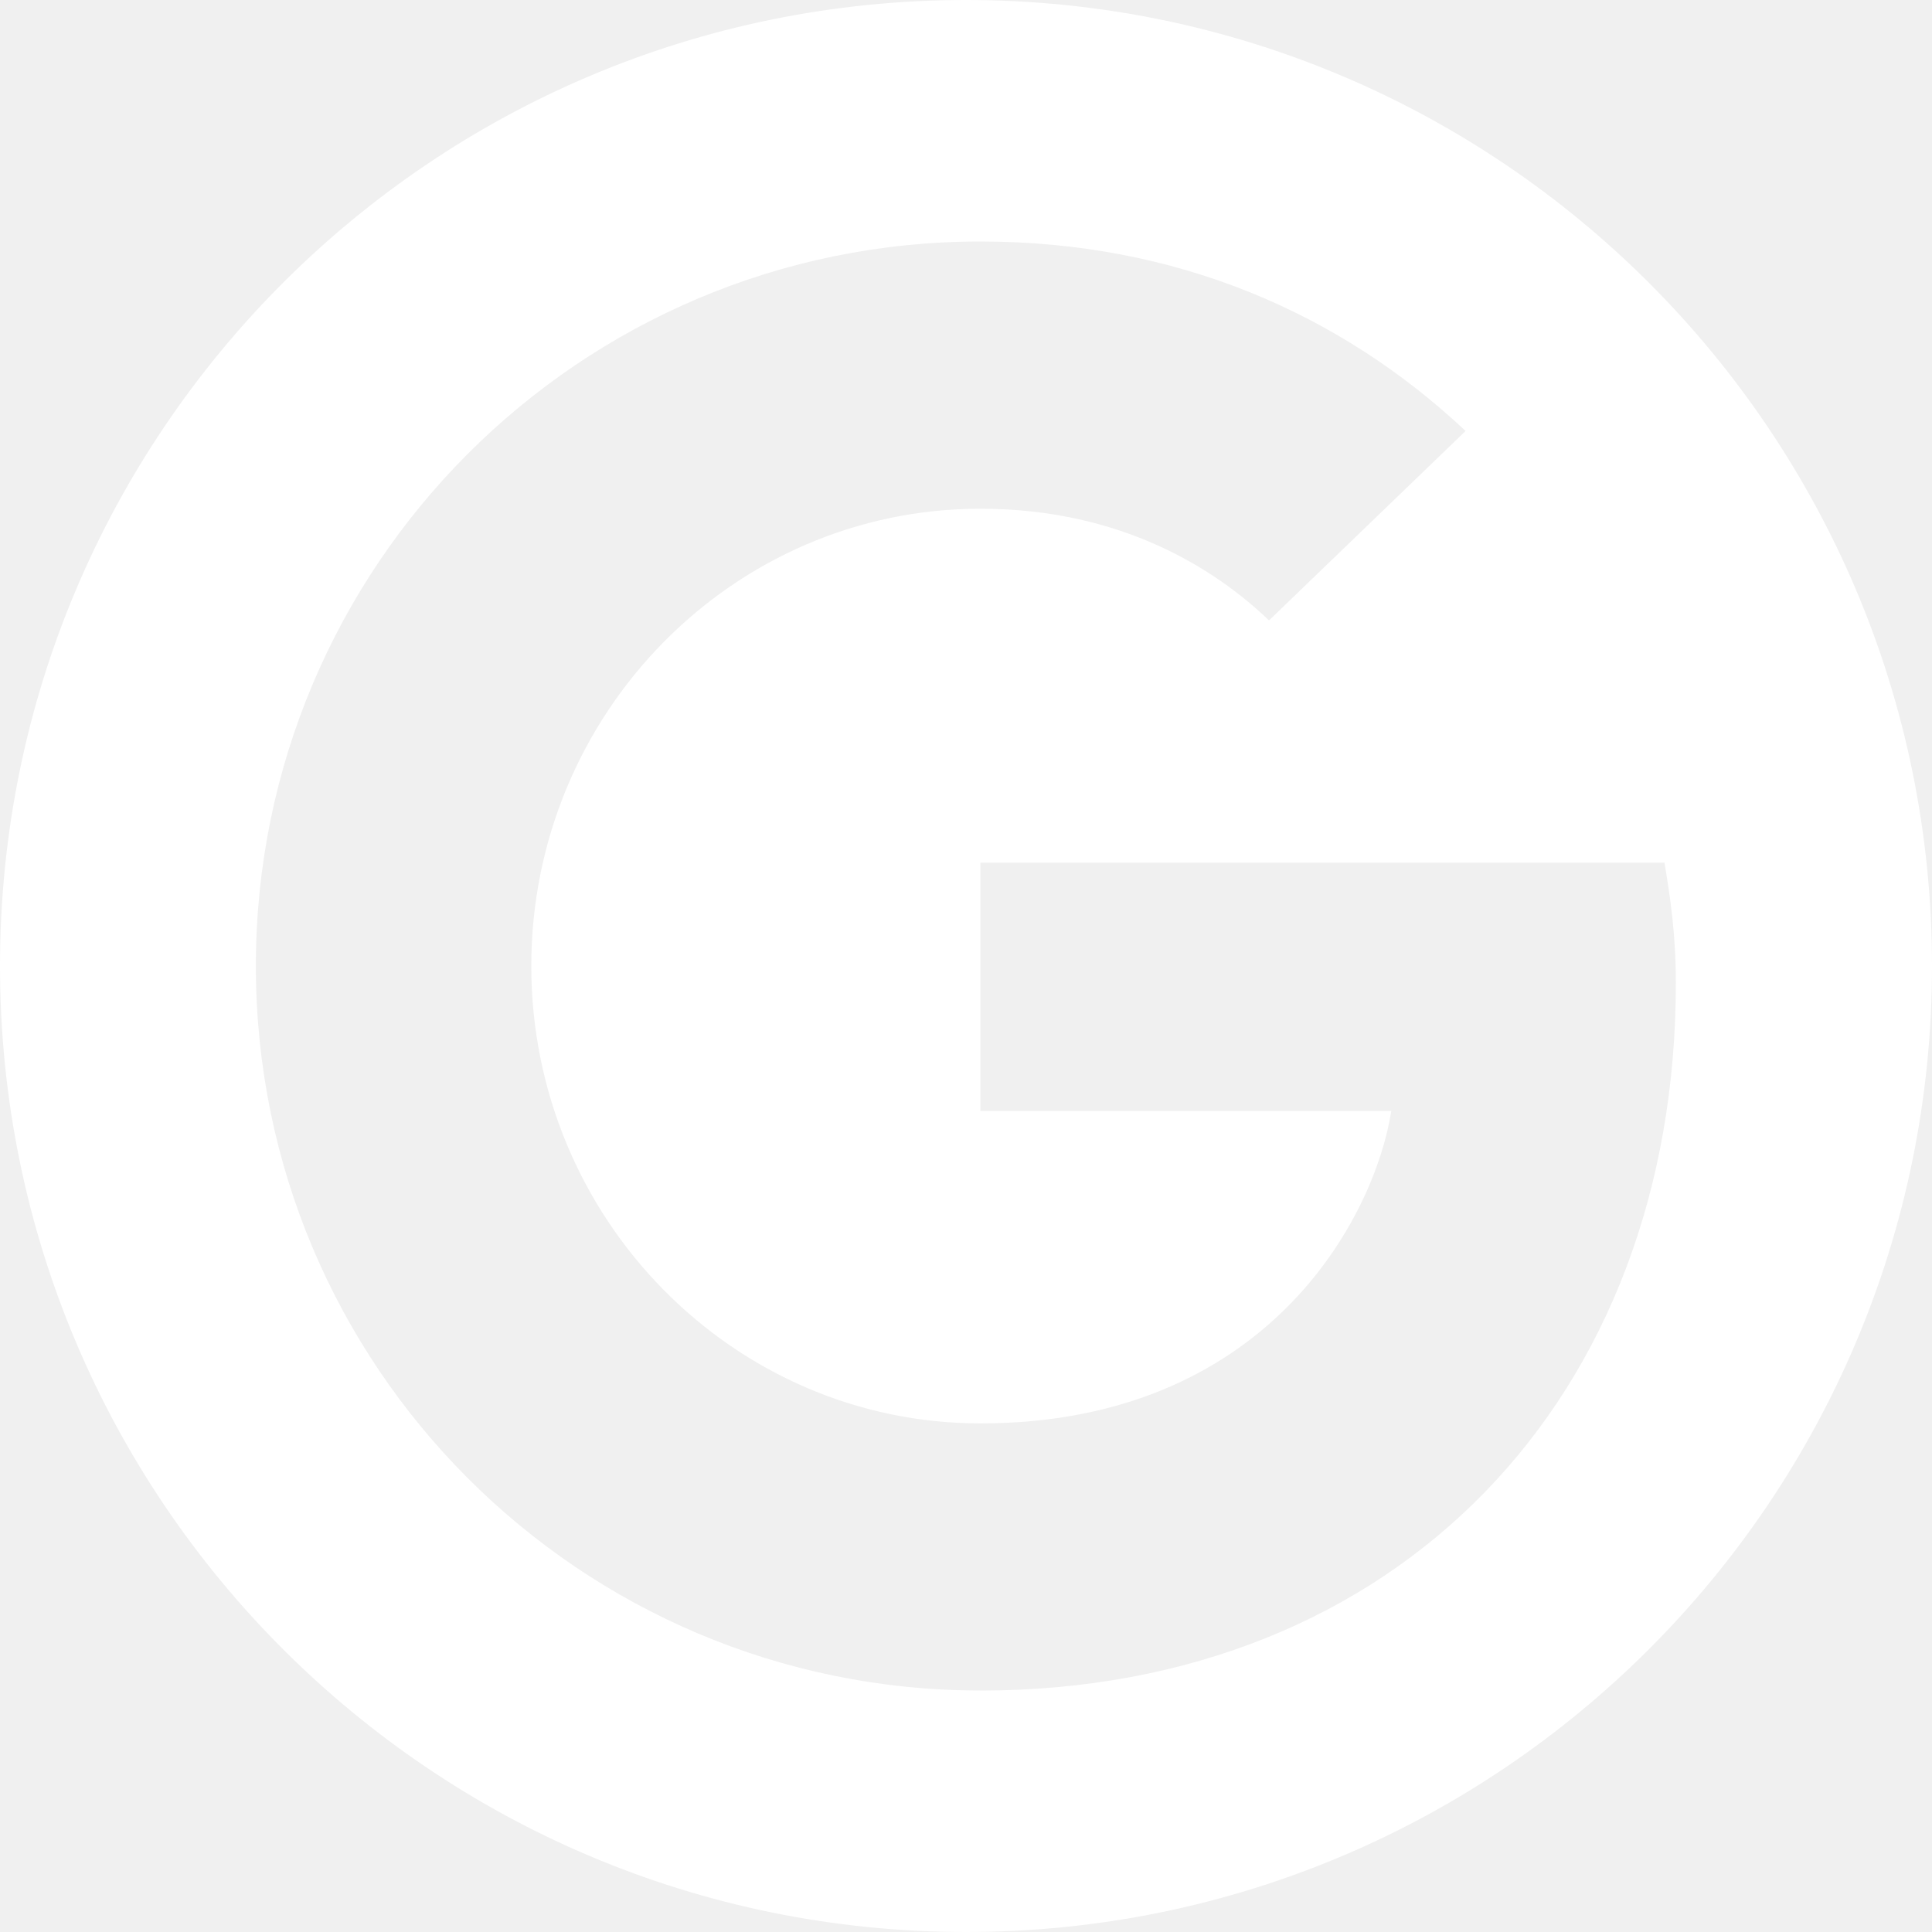
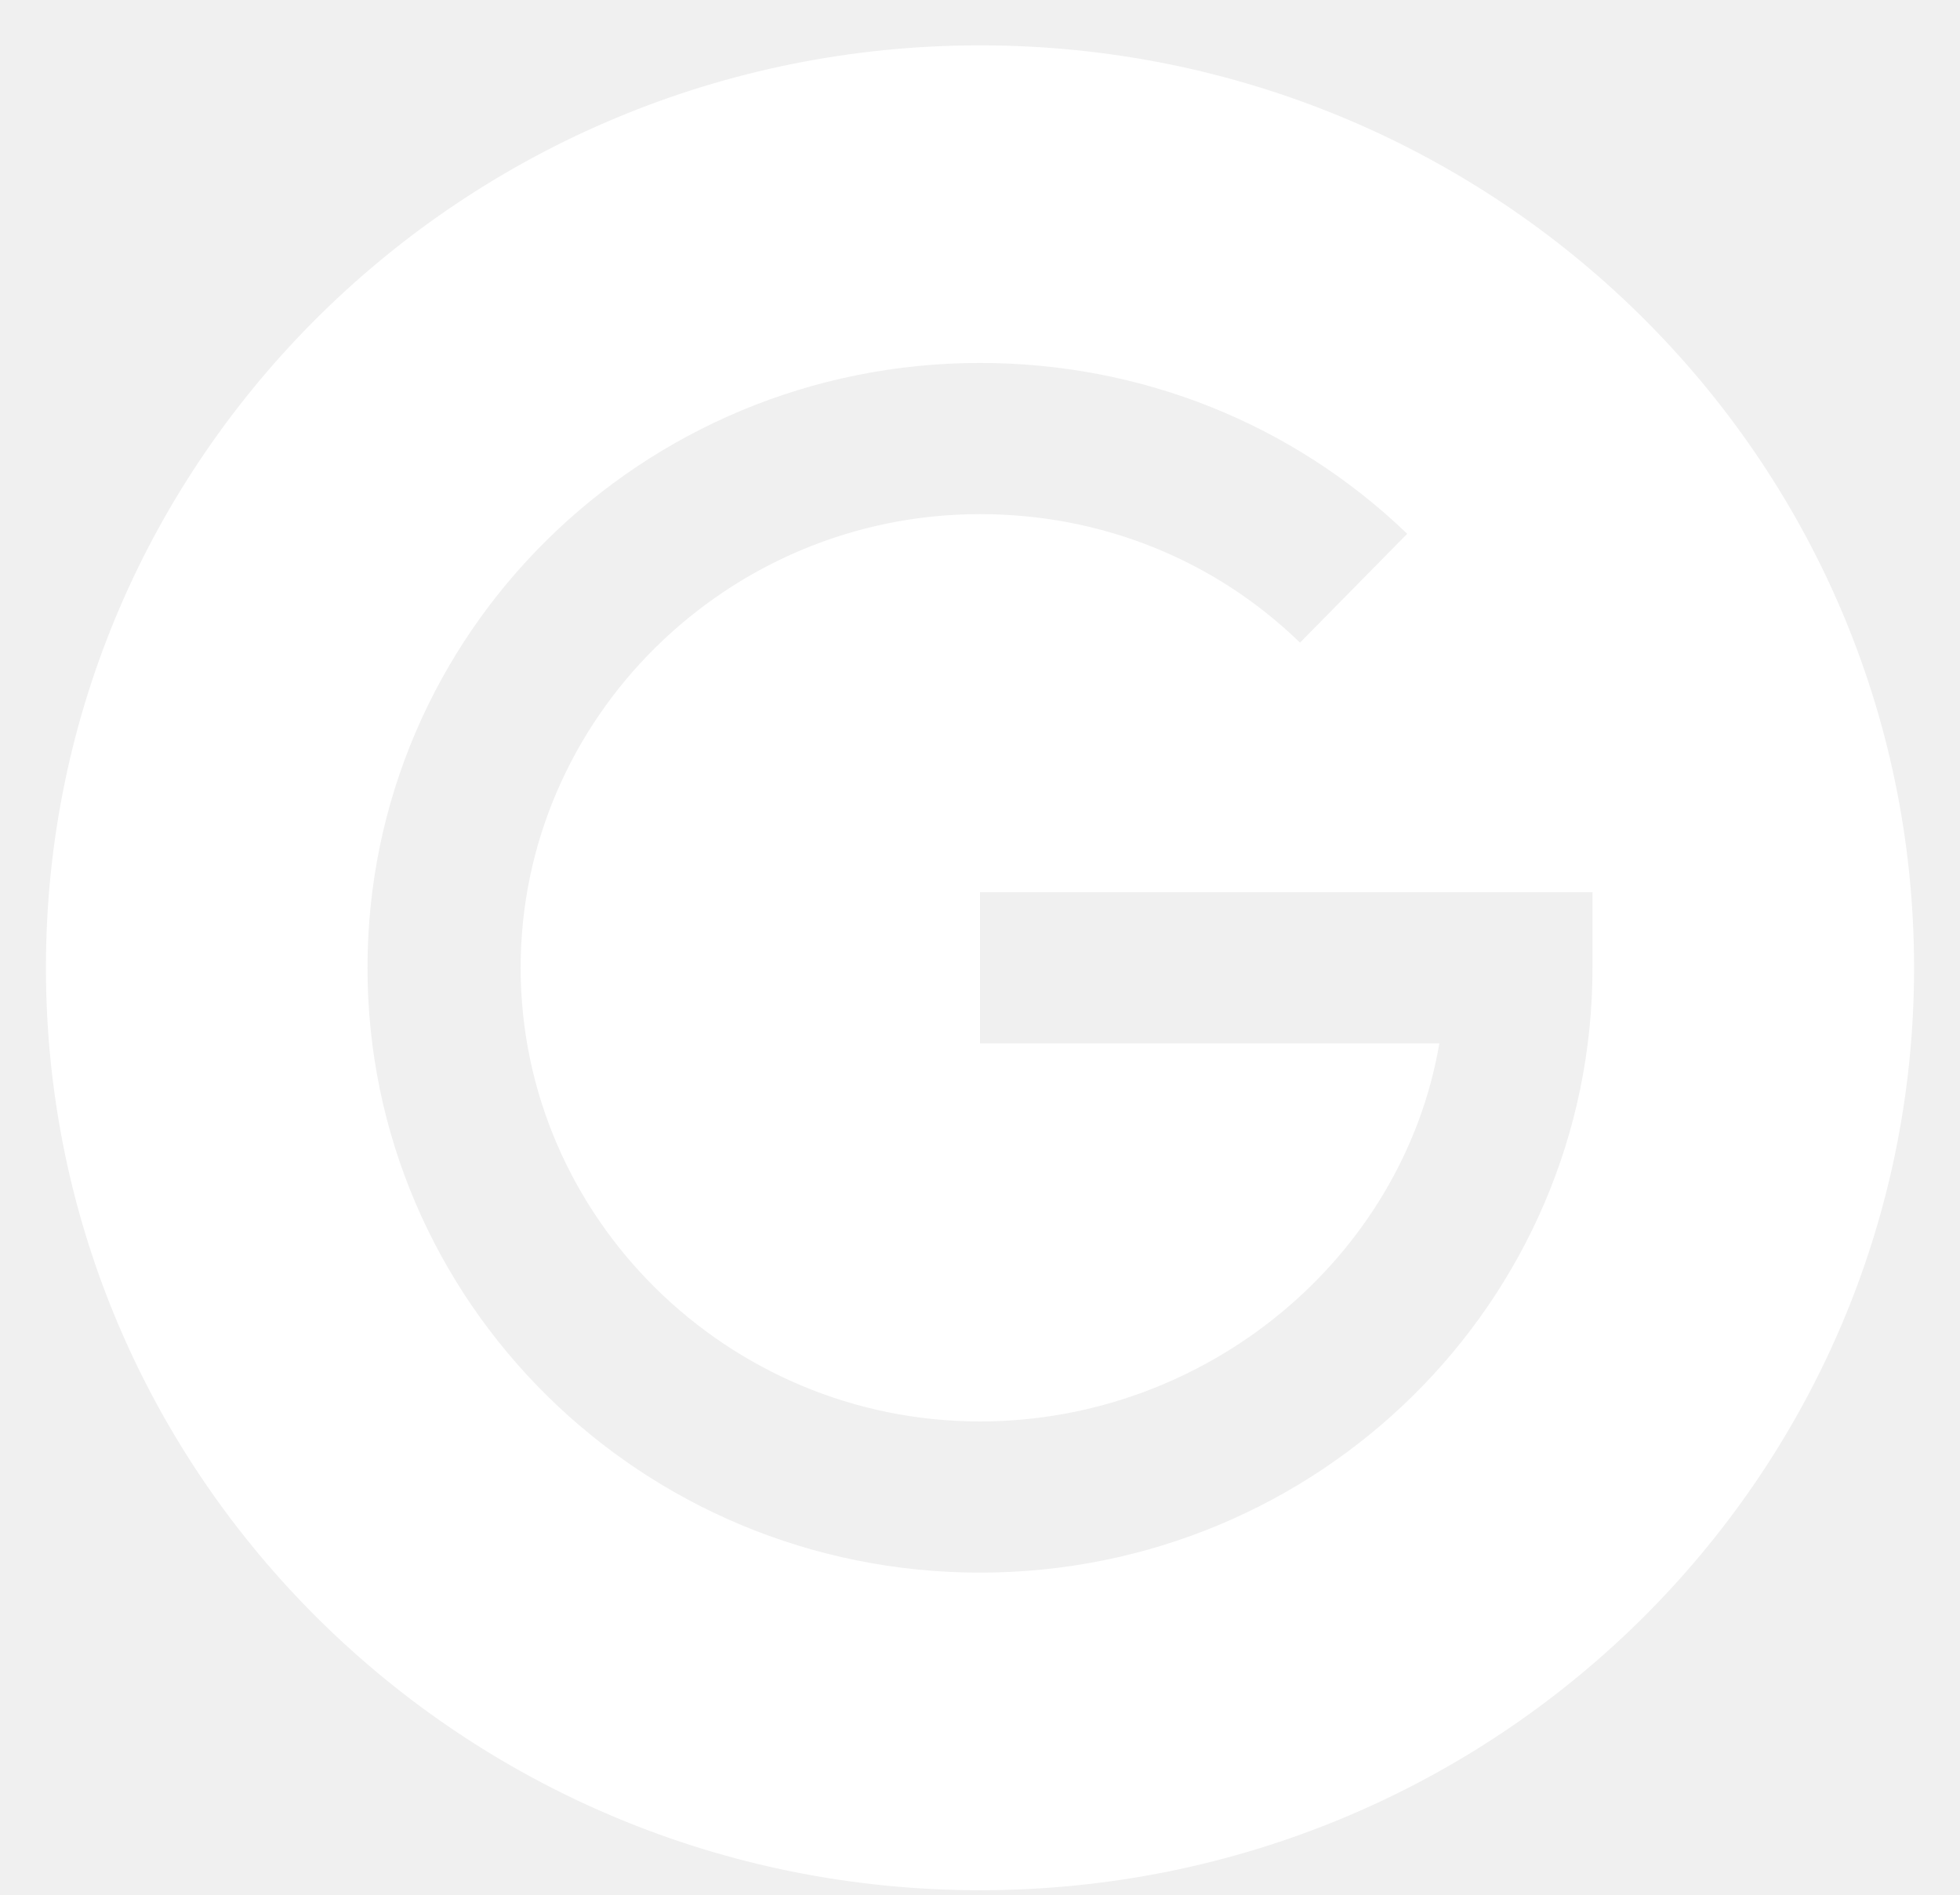
- <svg xmlns="http://www.w3.org/2000/svg" version="1.1" width="32" height="32" style="">
-   <rect id="backgroundrect" width="100%" height="100%" x="0" y="0" fill="none" stroke="none" />
-   <g class="currentLayer" style="">
-     <path d="M16 0c-8.838 0-16 7.162-16 16s7.162 16 16 16 16-7.163 16-16-7.163-16-16-16zM16.238 28c-6.631 0-12-5.369-12-12s5.369-12 12-12c3.238 0 5.95 1.181 8.037 3.138l-3.256 3.138c-0.894-0.856-2.45-1.85-4.781-1.85-4.1 0-7.438 3.394-7.438 7.575s3.344 7.575 7.438 7.575c4.75 0 6.531-3.413 6.806-5.175h-6.806v-4.113h11.331c0.1 0.6 0.188 1.2 0.188 1.988 0.006 6.856-4.588 11.725-11.519 11.725z" id="svg_1" class="selected" fill="#ffffff" fill-opacity="1" />
-   </g>
+ <svg xmlns="http://www.w3.org/2000/svg" width="30" height="29" viewBox="0 0 30 29" fill="none">
+   <path d="M15 0.694C7.102 0.694 0.703 7.013 0.703 14.812C0.703 22.612 7.102 28.931 15 28.931C22.898 28.931 29.297 22.612 29.297 14.812C29.297 7.013 22.898 0.694 15 0.694ZM24.375 14.812C24.375 19.927 20.18 24.07 15 24.07C9.82 24.07 5.625 19.927 5.625 14.812C5.625 9.698 9.82 5.555 15 5.555C17.461 5.555 19.781 6.48 21.539 8.17L19.898 9.836C18.586 8.563 16.852 7.869 15 7.869C11.133 7.869 7.969 10.994 7.969 14.812C7.969 18.631 11.133 21.756 15 21.756C18.469 21.756 21.469 19.256 22.031 15.97H15V13.655H24.375V14.812Z" fill="white" />
</svg>
